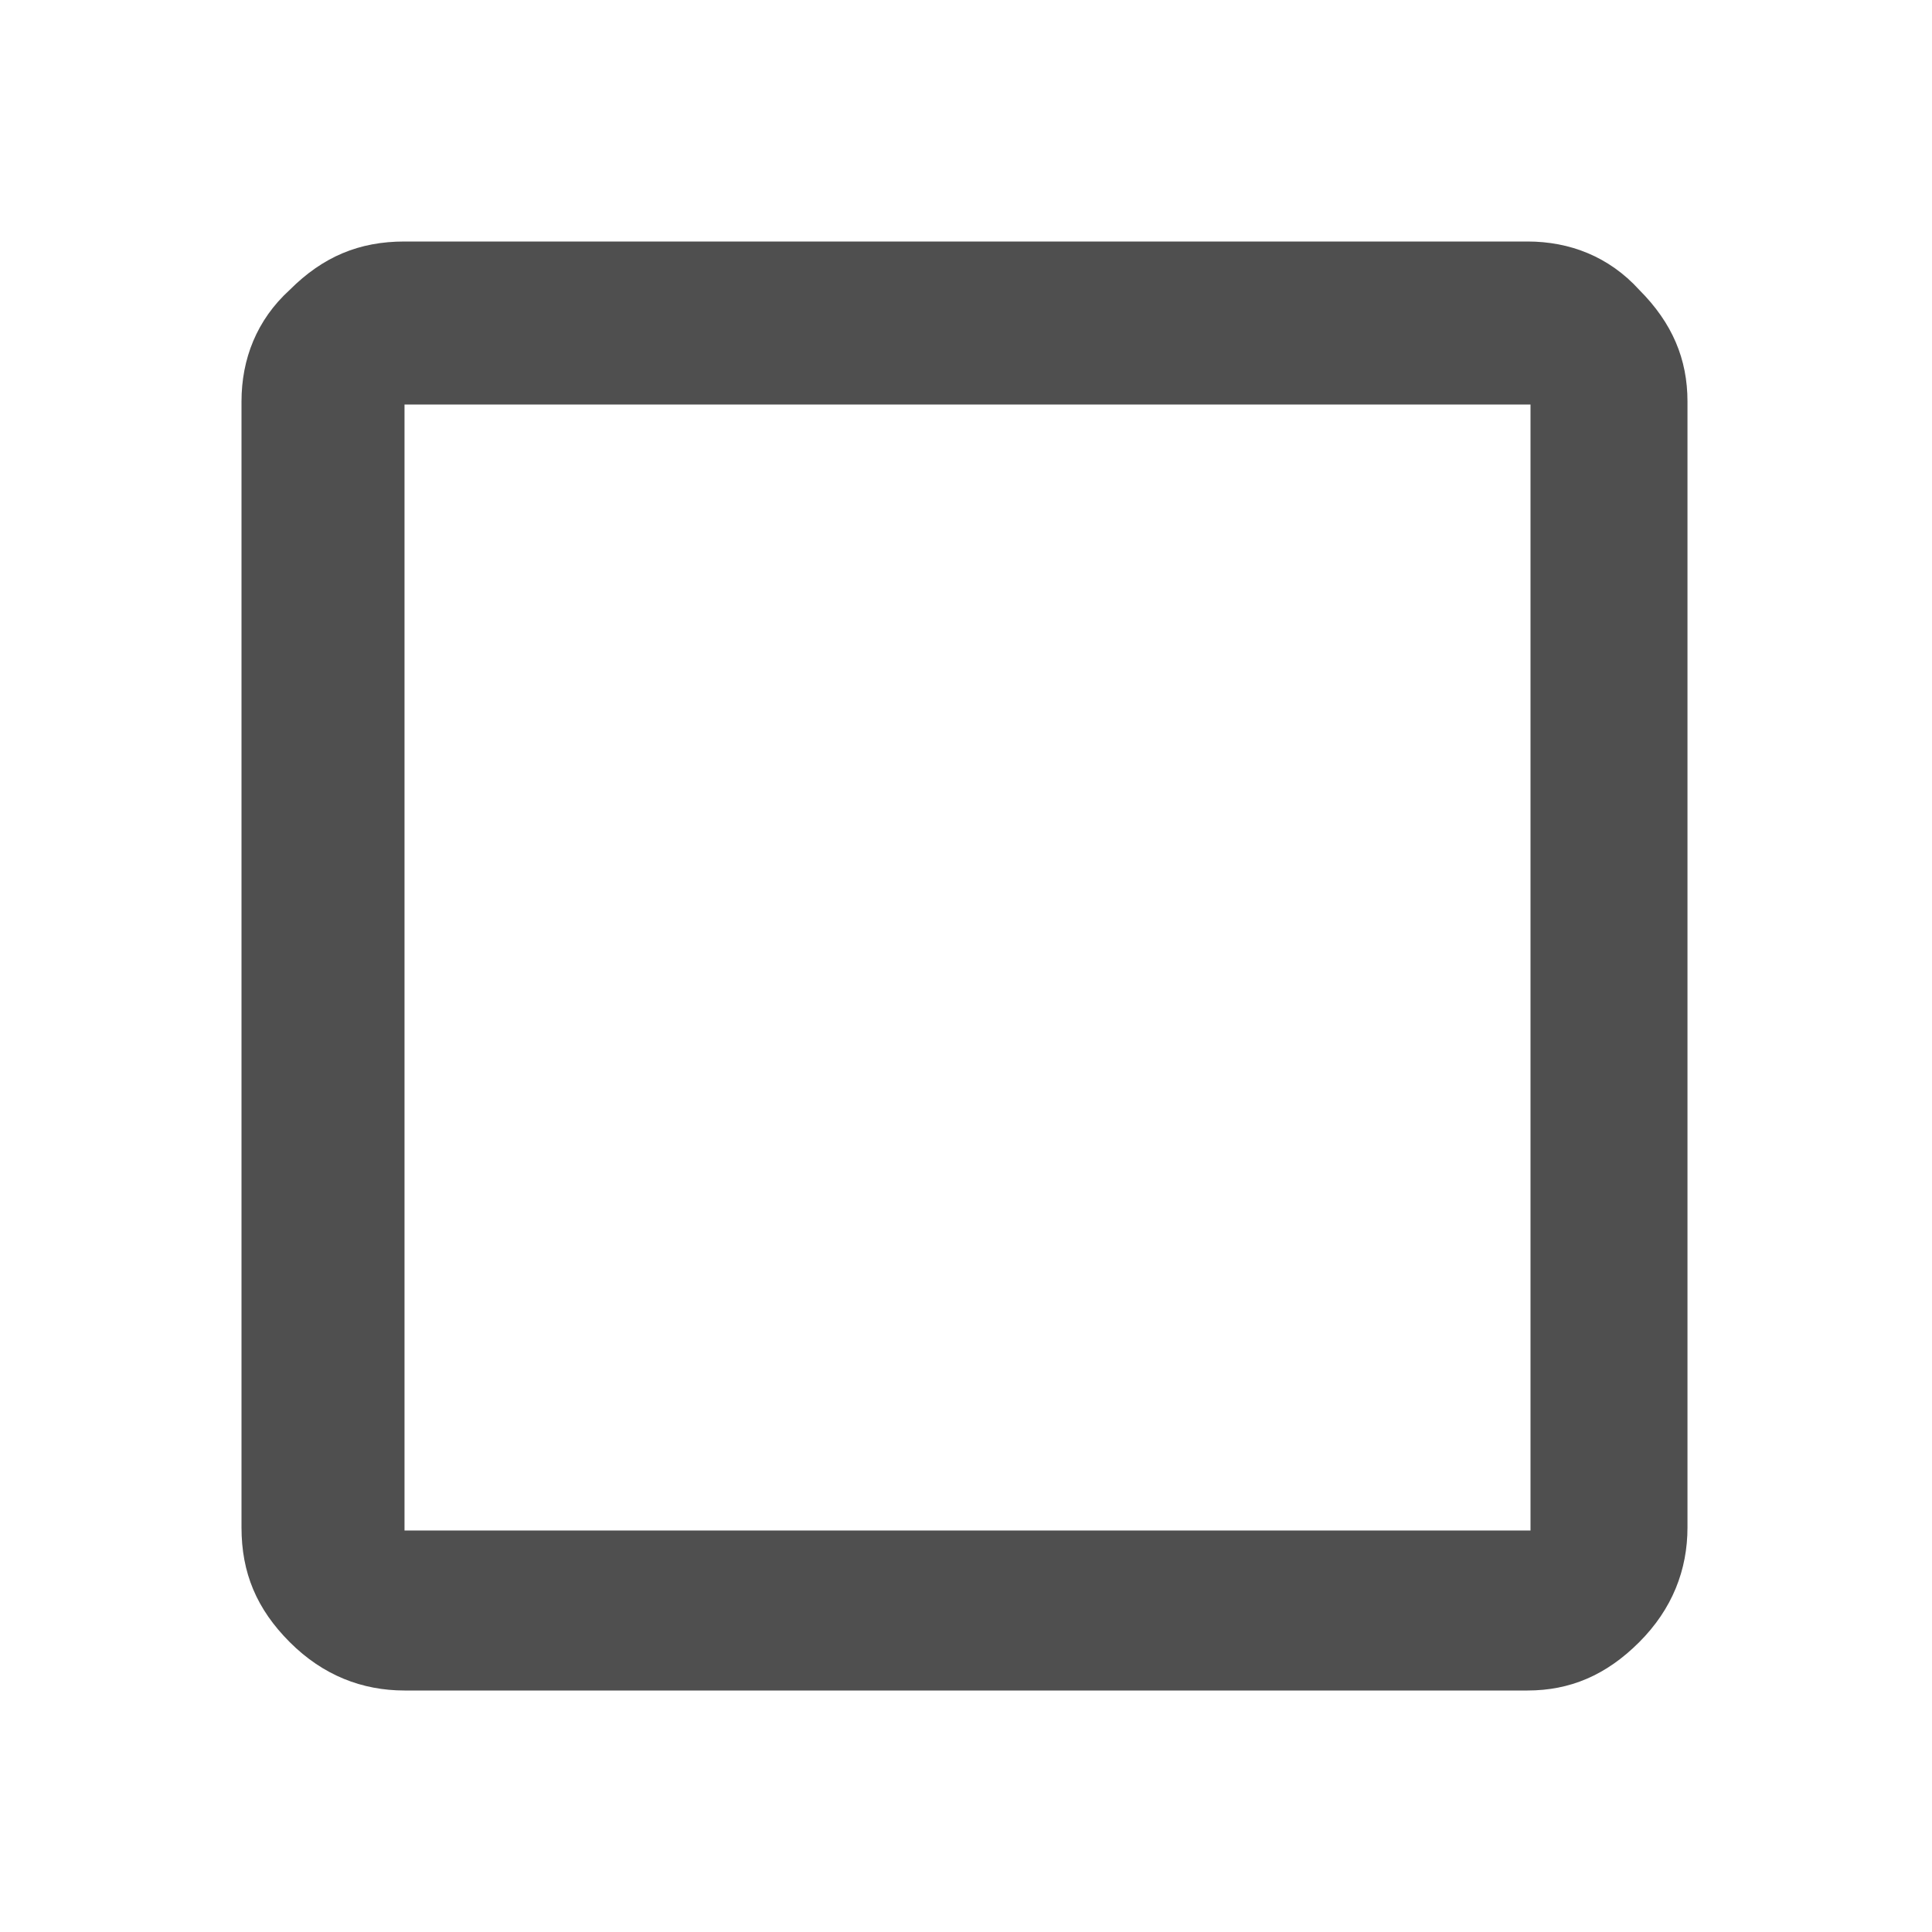
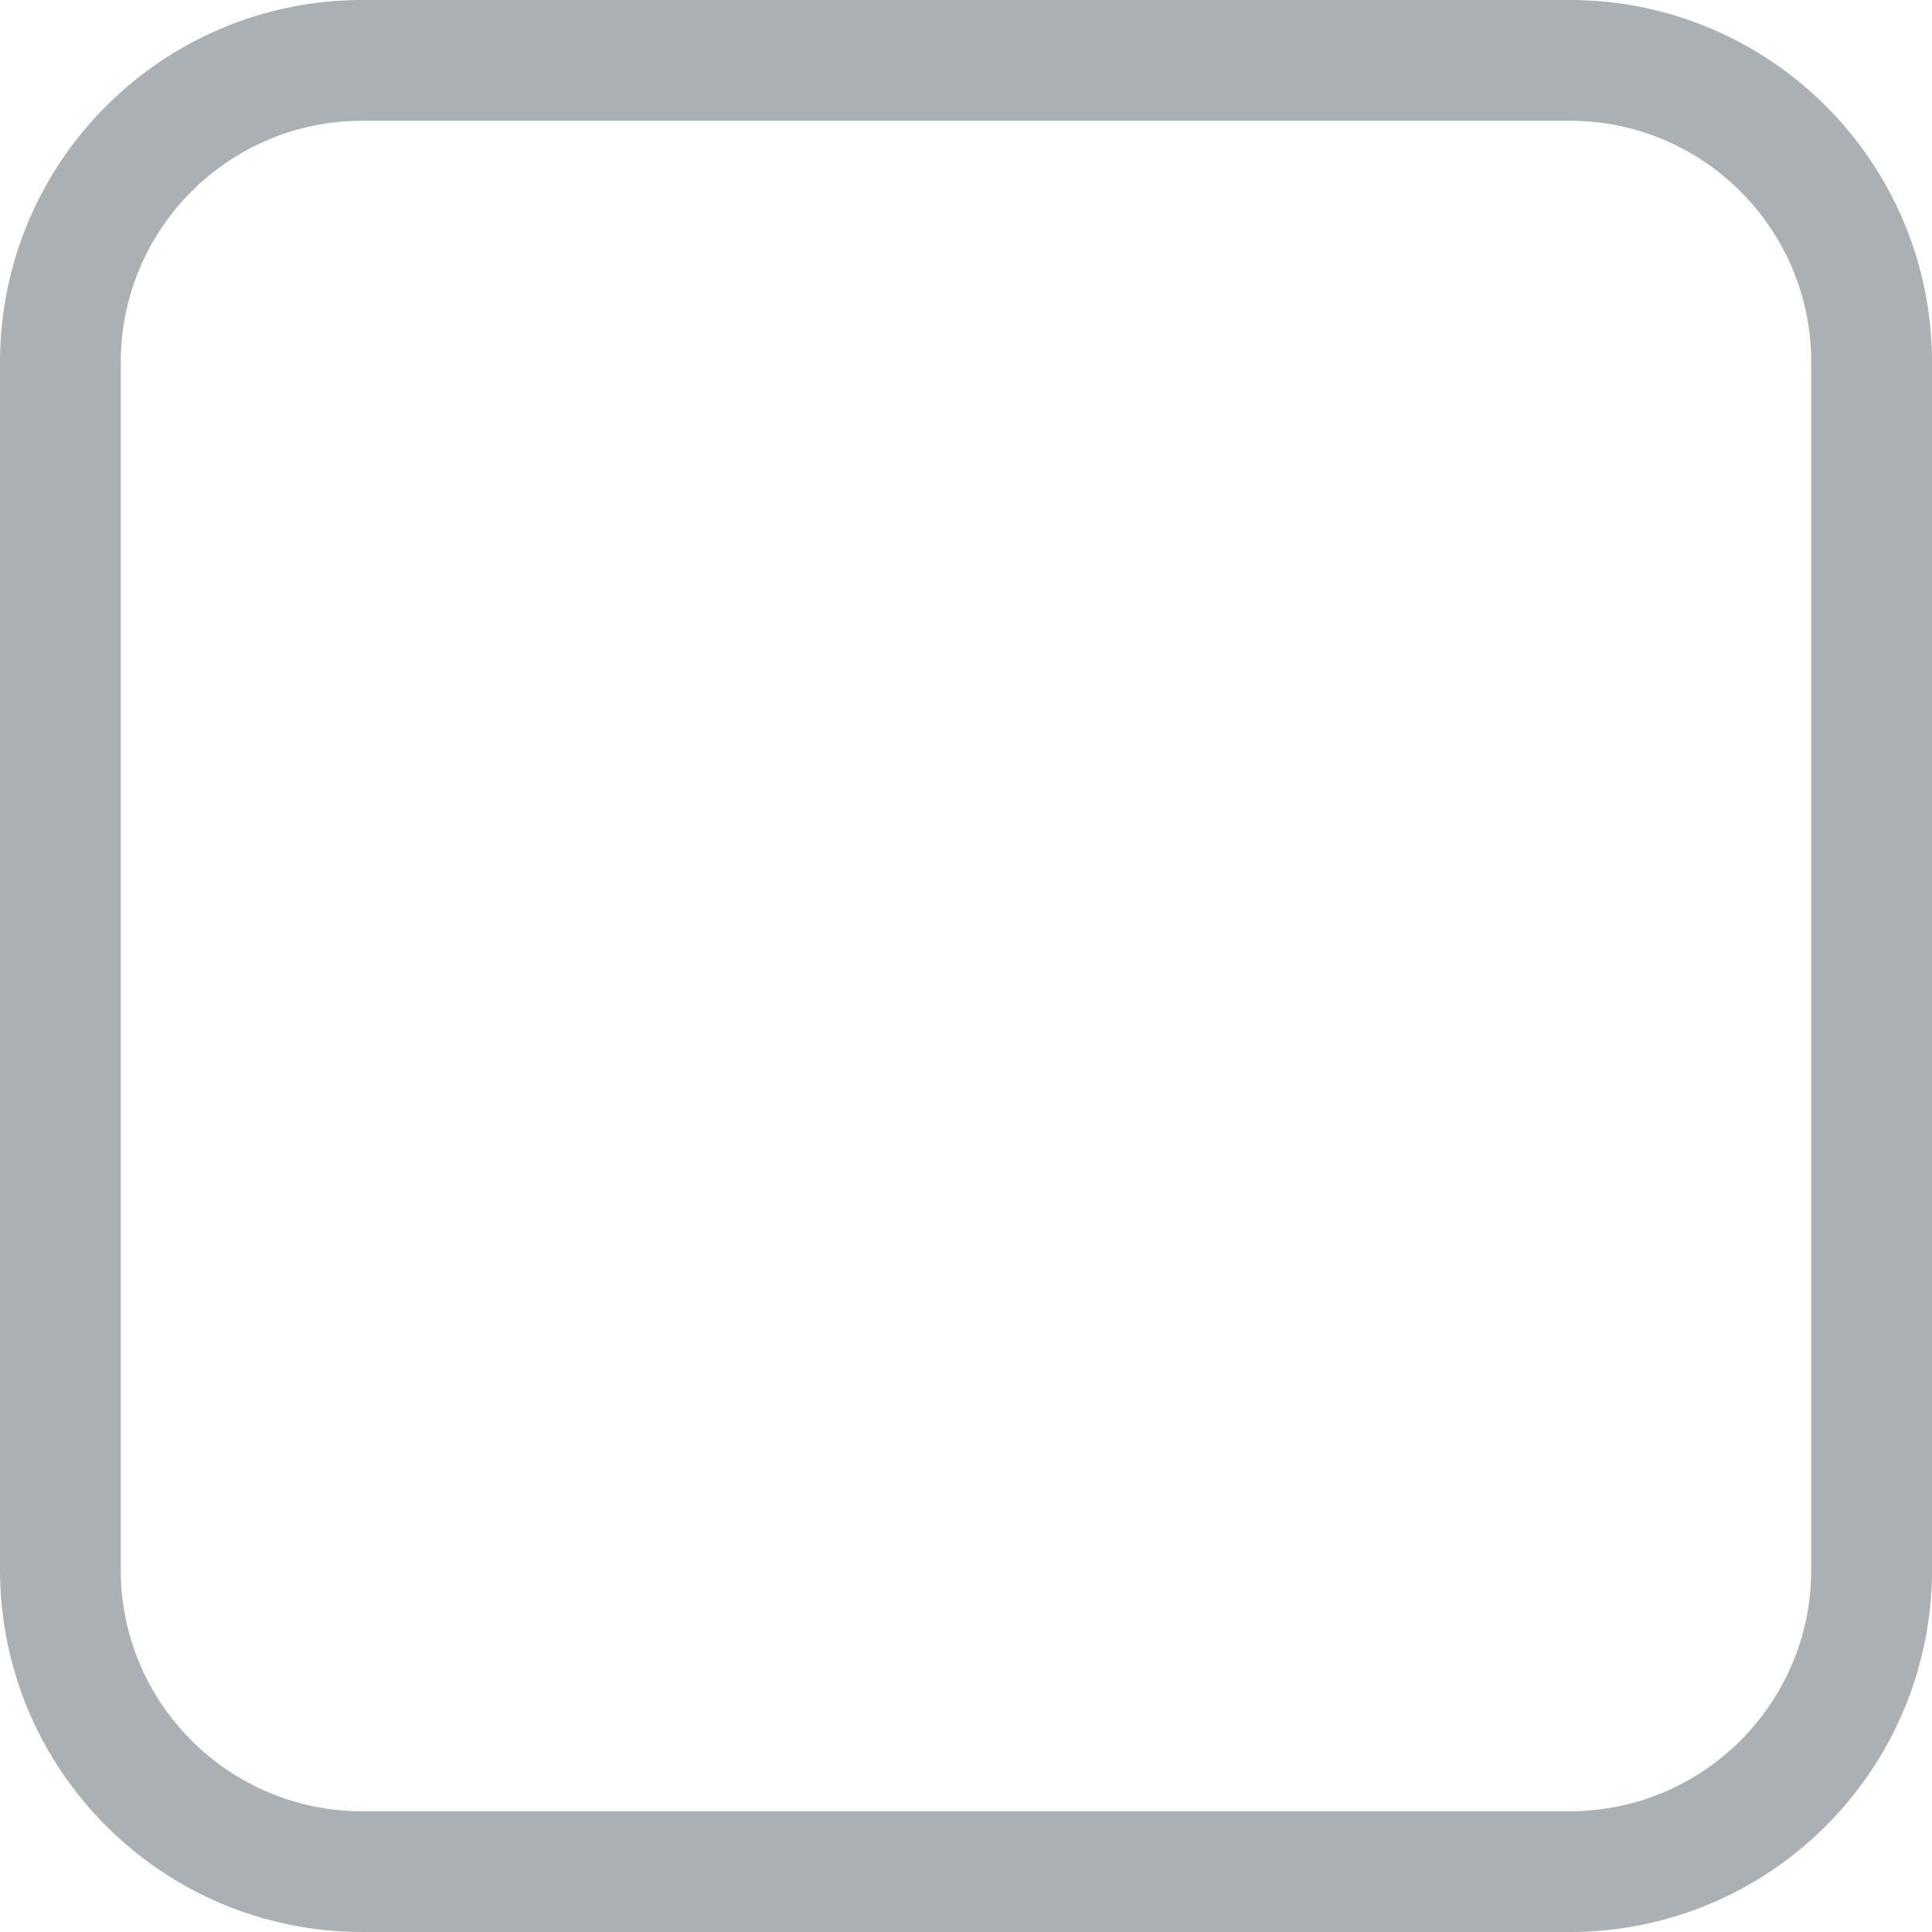
- <svg xmlns="http://www.w3.org/2000/svg" width="64" height="64" viewBox="0 0 64 64" fill="none">
-   <rect width="64" height="64" fill="white" />
-   <path d="M50.6 8C52 8 53.3 8.5 54.3 9.6C55.4 10.7 55.9 11.9 55.9 13.3V50.6C55.9 52 55.4 53.3 54.3 54.4C53.2 55.5 52 56 50.6 56H13.4C12 56 10.7 55.5 9.6 54.4C8.5 53.3 8 52.1 8 50.6V13.3C8 11.9 8.5 10.6 9.6 9.6C10.7 8.5 11.9 8 13.4 8H50.6ZM50.6 13.4H13.4V50.7H50.7V13.4H50.6Z" fill="#4F4F4F" />
+ <svg xmlns="http://www.w3.org/2000/svg" width="16" height="16" viewBox="0 0 16 16" fill="none">
+   <rect width="16" height="16" fill="white" />
+   <rect x="0.5" y="0.5" width="15" height="15" rx="2.5" fill="white" stroke="#ABB0B5" />
</svg>
